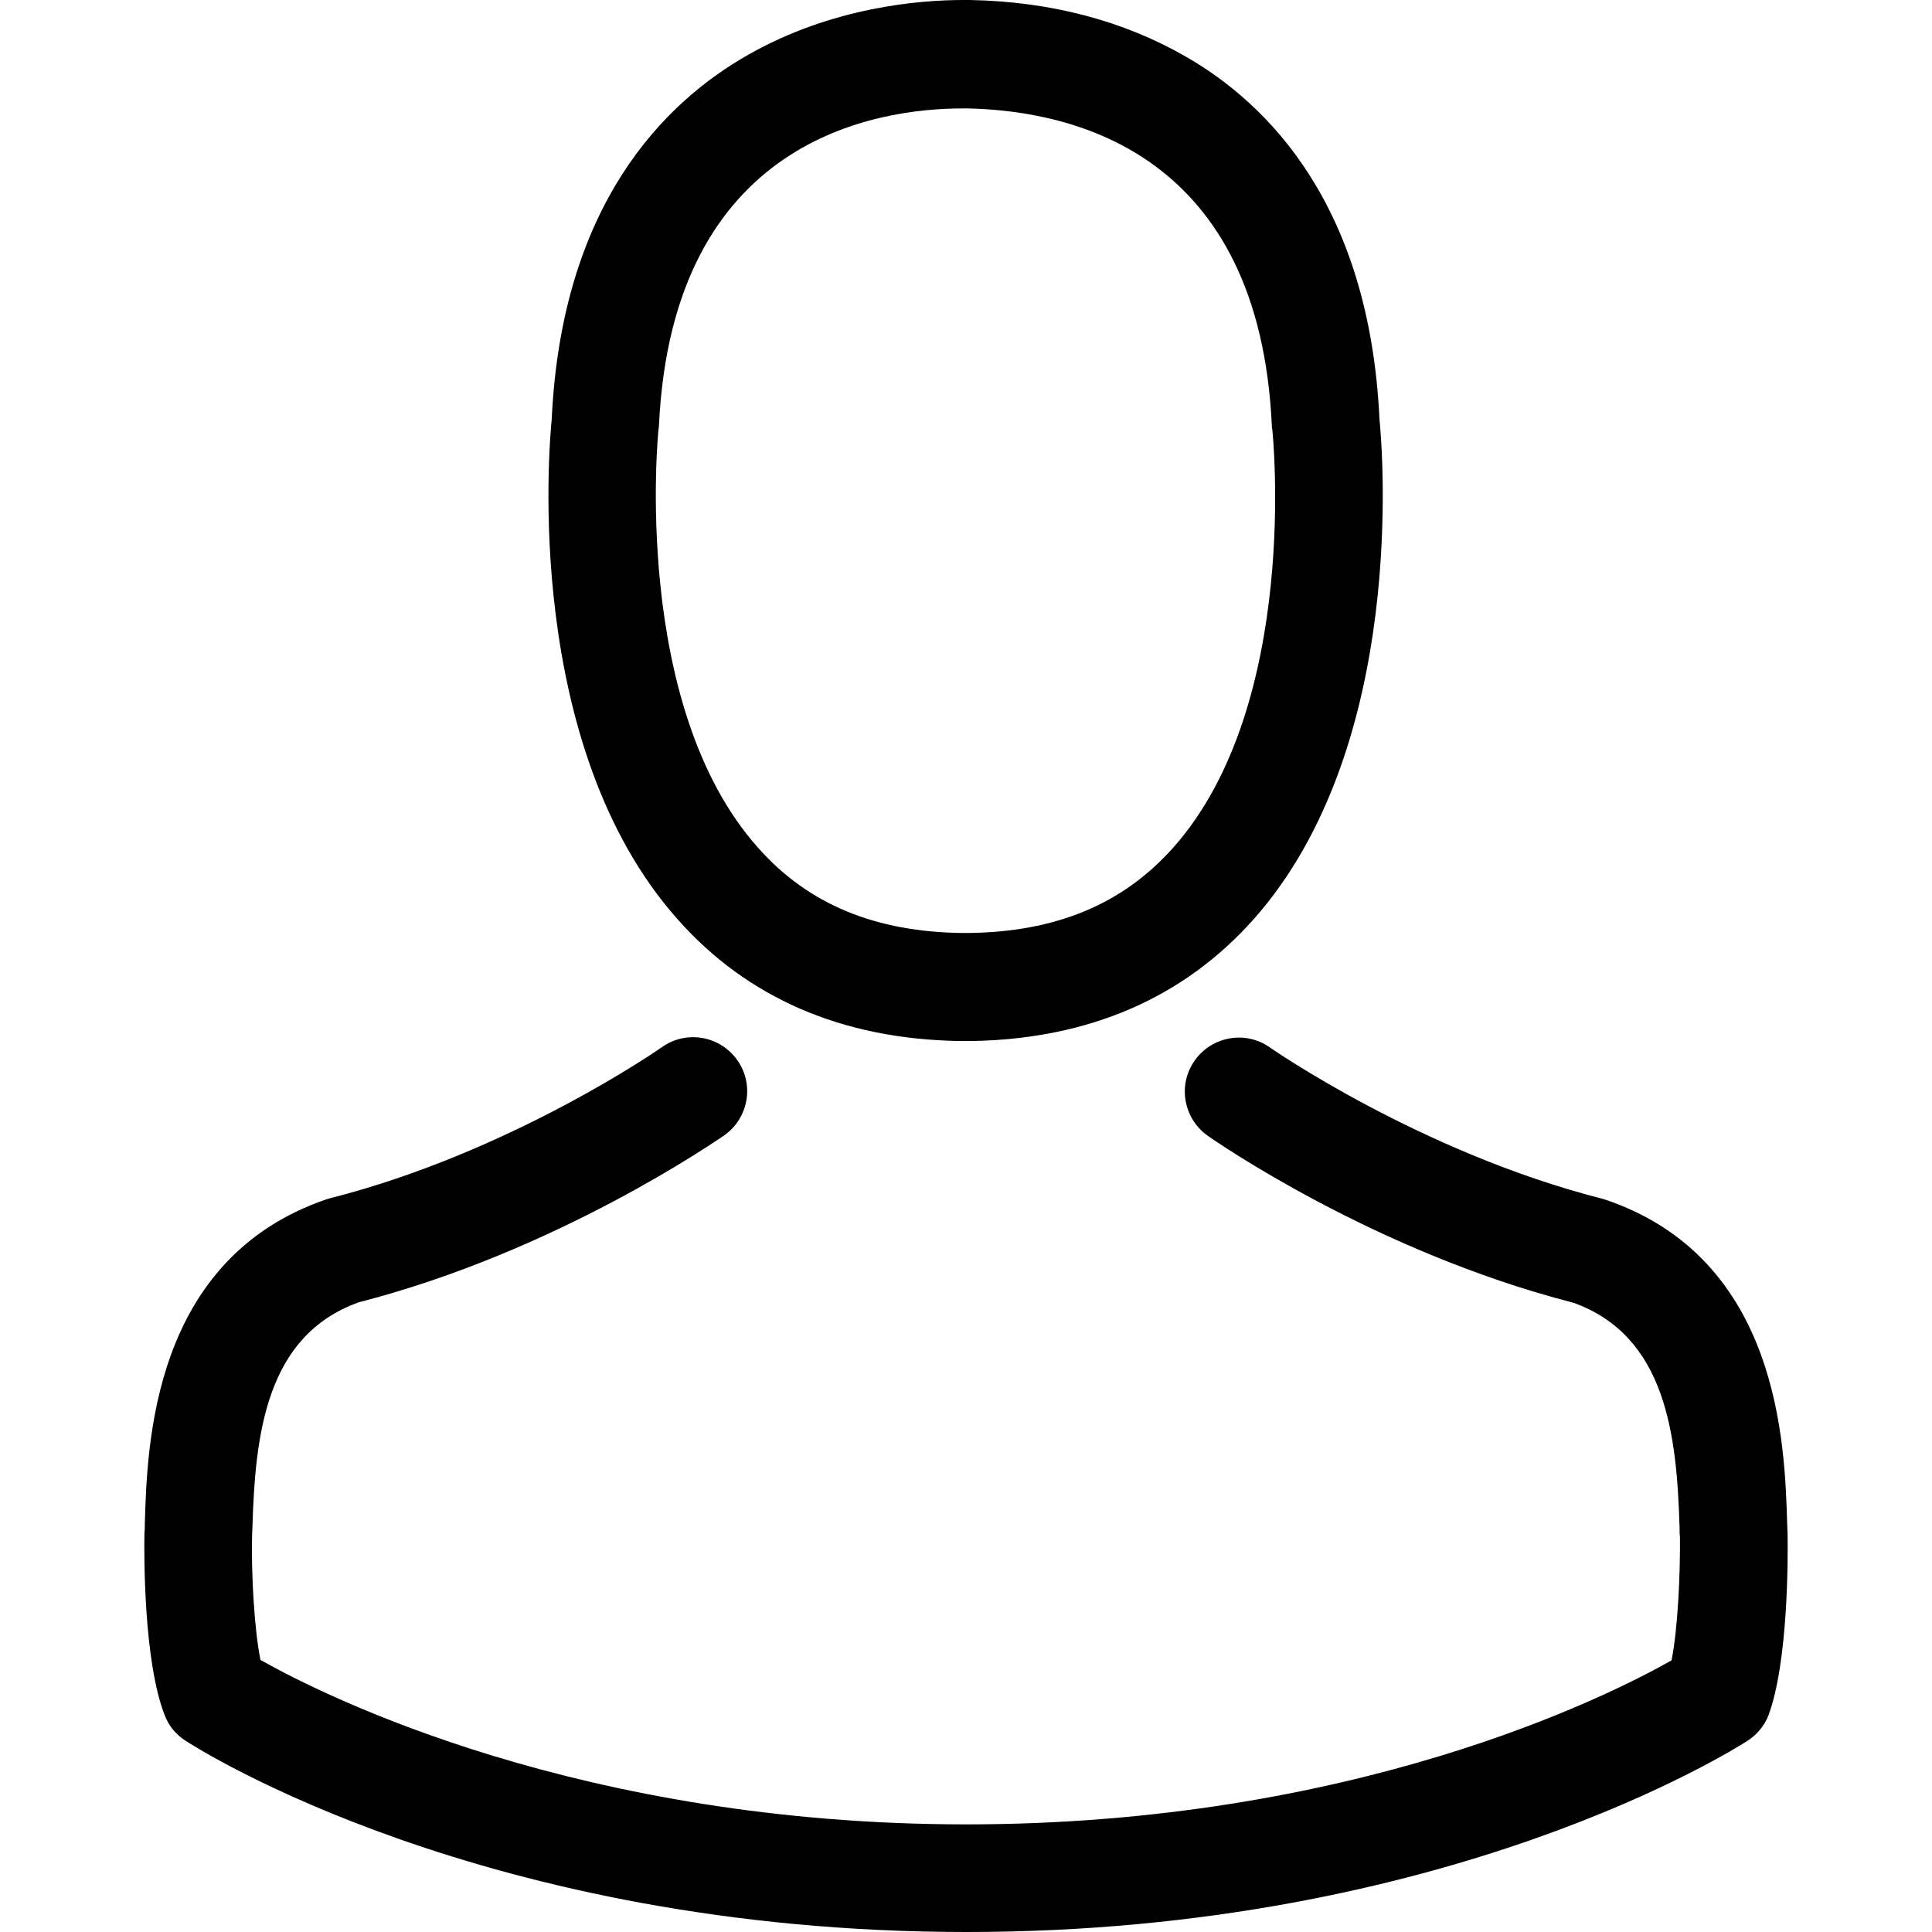
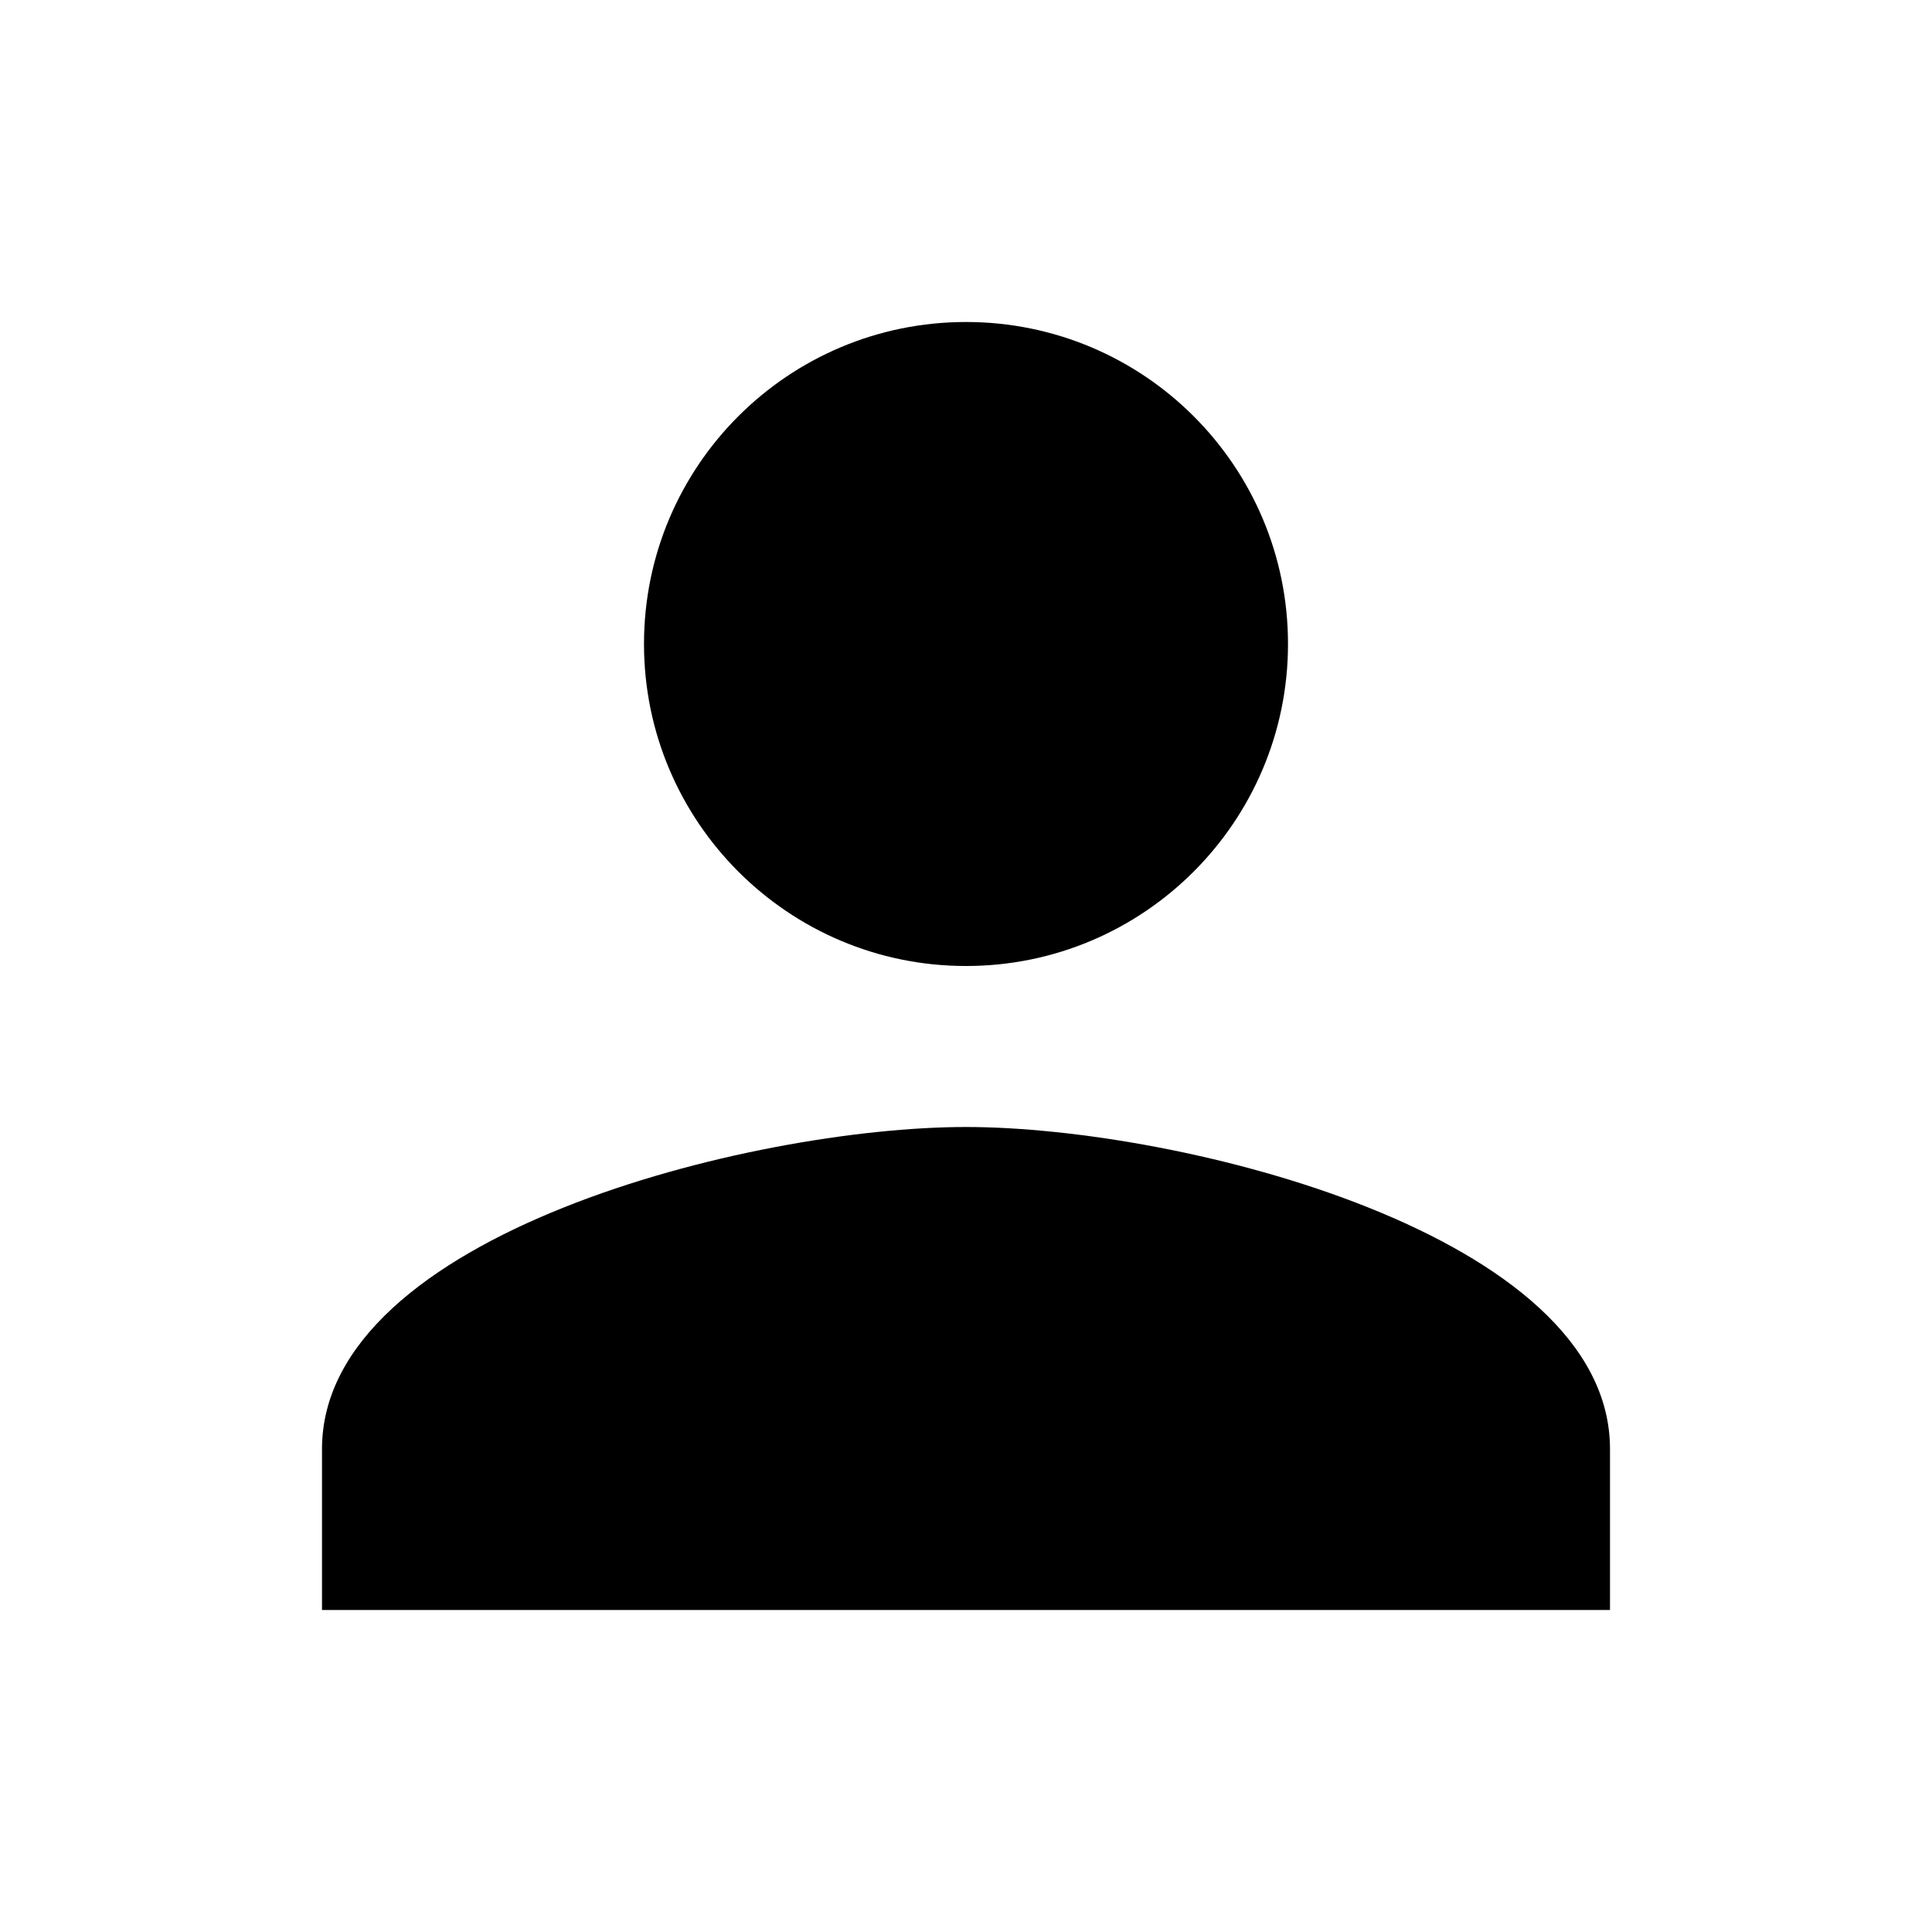
- <svg xmlns="http://www.w3.org/2000/svg" version="1.1" id="Capa_1" x="0px" y="0px" viewBox="0 0 482.9 482.9" style="enable-background:new 0 0 482.9 482.9;" xml:space="preserve">
-   <g>
-     <g>
-       <path d="M239.7,260.2c0.5,0,1,0,1.6,0c0.2,0,0.4,0,0.6,0c0.3,0,0.7,0,1,0c29.3-0.5,53-10.8,70.5-30.5    c38.5-43.4,32.1-117.8,31.4-124.9c-2.5-53.3-27.7-78.8-48.5-90.7C280.8,5.2,262.7,0.4,242.5,0h-0.7c-0.1,0-0.3,0-0.4,0h-0.6    c-11.1,0-32.9,1.8-53.8,13.7c-21,11.9-46.6,37.4-49.1,91.1c-0.7,7.1-7.1,81.5,31.4,124.9C186.7,249.4,210.4,259.7,239.7,260.2z     M164.6,107.3c0-0.3,0.1-0.6,0.1-0.8c3.3-71.7,54.2-79.4,76-79.4h0.4c0.2,0,0.5,0,0.8,0c27,0.6,72.9,11.6,76,79.4    c0,0.3,0,0.6,0.1,0.8c0.1,0.7,7.1,68.7-24.7,104.5c-12.6,14.2-29.4,21.2-51.5,21.4c-0.2,0-0.3,0-0.5,0l0,0c-0.2,0-0.3,0-0.5,0    c-22-0.2-38.9-7.2-51.4-21.4C157.7,176.2,164.5,107.9,164.6,107.3z" />
-       <path d="M446.8,383.6c0-0.1,0-0.2,0-0.3c0-0.8-0.1-1.6-0.1-2.5c-0.6-19.8-1.9-66.1-45.3-80.9c-0.3-0.1-0.7-0.2-1-0.3    c-45.1-11.5-82.6-37.5-83-37.8c-6.1-4.3-14.5-2.8-18.8,3.3c-4.3,6.1-2.8,14.5,3.3,18.8c1.7,1.2,41.5,28.9,91.3,41.7    c23.3,8.3,25.9,33.2,26.6,56c0,0.9,0,1.7,0.1,2.5c0.1,9-0.5,22.9-2.1,30.9c-16.2,9.2-79.7,41-176.3,41    c-96.2,0-160.1-31.9-176.4-41.1c-1.6-8-2.3-21.9-2.1-30.9c0-0.8,0.1-1.6,0.1-2.5c0.7-22.8,3.3-47.7,26.6-56    c49.8-12.8,89.6-40.6,91.3-41.7c6.1-4.3,7.6-12.7,3.3-18.8c-4.3-6.1-12.7-7.6-18.8-3.3c-0.4,0.3-37.7,26.3-83,37.8    c-0.4,0.1-0.7,0.2-1,0.3c-43.4,14.9-44.7,61.2-45.3,80.9c0,0.9,0,1.7-0.1,2.5c0,0.1,0,0.2,0,0.3c-0.1,5.2-0.2,31.9,5.1,45.3    c1,2.6,2.8,4.8,5.2,6.3c3,2,74.9,47.8,195.2,47.8s192.2-45.9,195.2-47.8c2.3-1.5,4.2-3.7,5.2-6.3    C447,415.5,446.9,388.8,446.8,383.6z" />
-     </g>
-   </g>
-   <g>
- </g>
-   <g>
- </g>
-   <g>
- </g>
-   <g>
- </g>
-   <g>
- </g>
-   <g>
- </g>
-   <g>
- </g>
-   <g>
- </g>
-   <g>
- </g>
-   <g>
- </g>
-   <g>
- </g>
-   <g>
- </g>
-   <g>
- </g>
-   <g>
- </g>
-   <g>
- </g>
+ <svg xmlns="http://www.w3.org/2000/svg" width="48" height="48">
+   <path d="M24 8c-4.42 0-8 3.58-8 8 0 4.41 3.58 8 8 8s8-3.59 8-8c0-4.42-3.58-8-8-8zm0 20c-5.33 0-16 2.67-16 8v4h32v-4c0-5.33-10.67-8-16-8z" />
+   <path fill="none" d="M0 0h48v48H0z" />
</svg>
